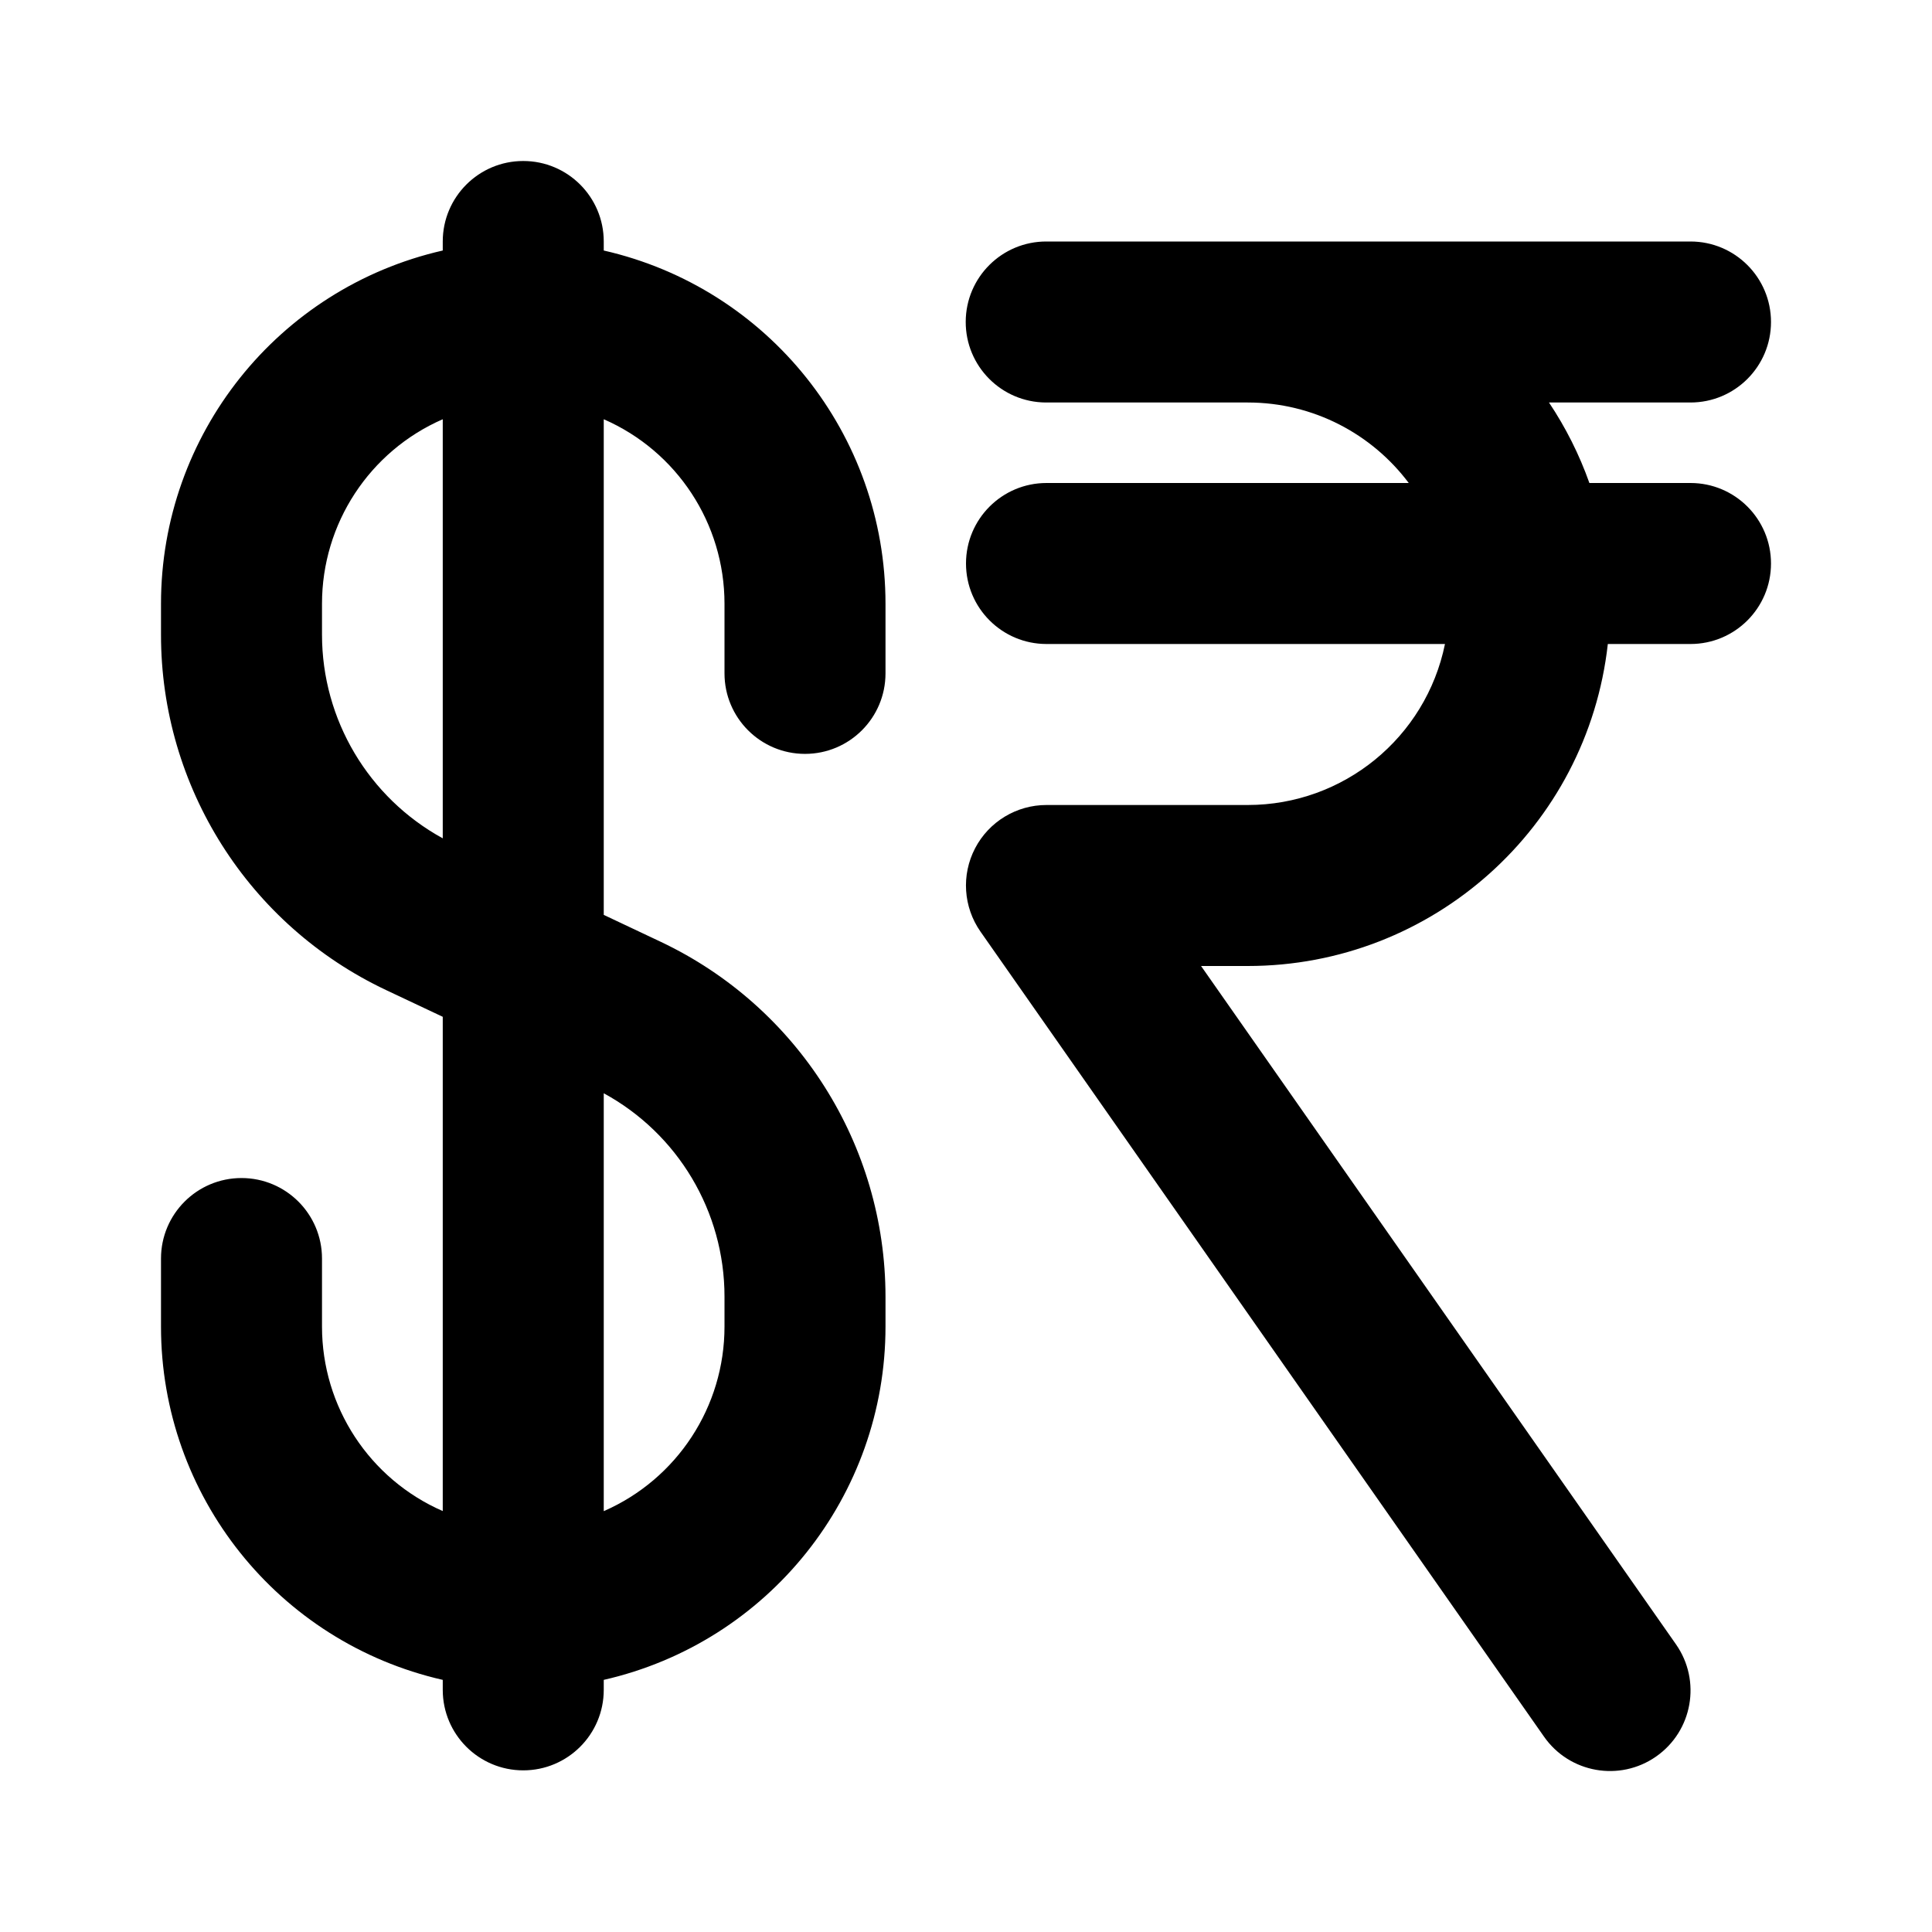
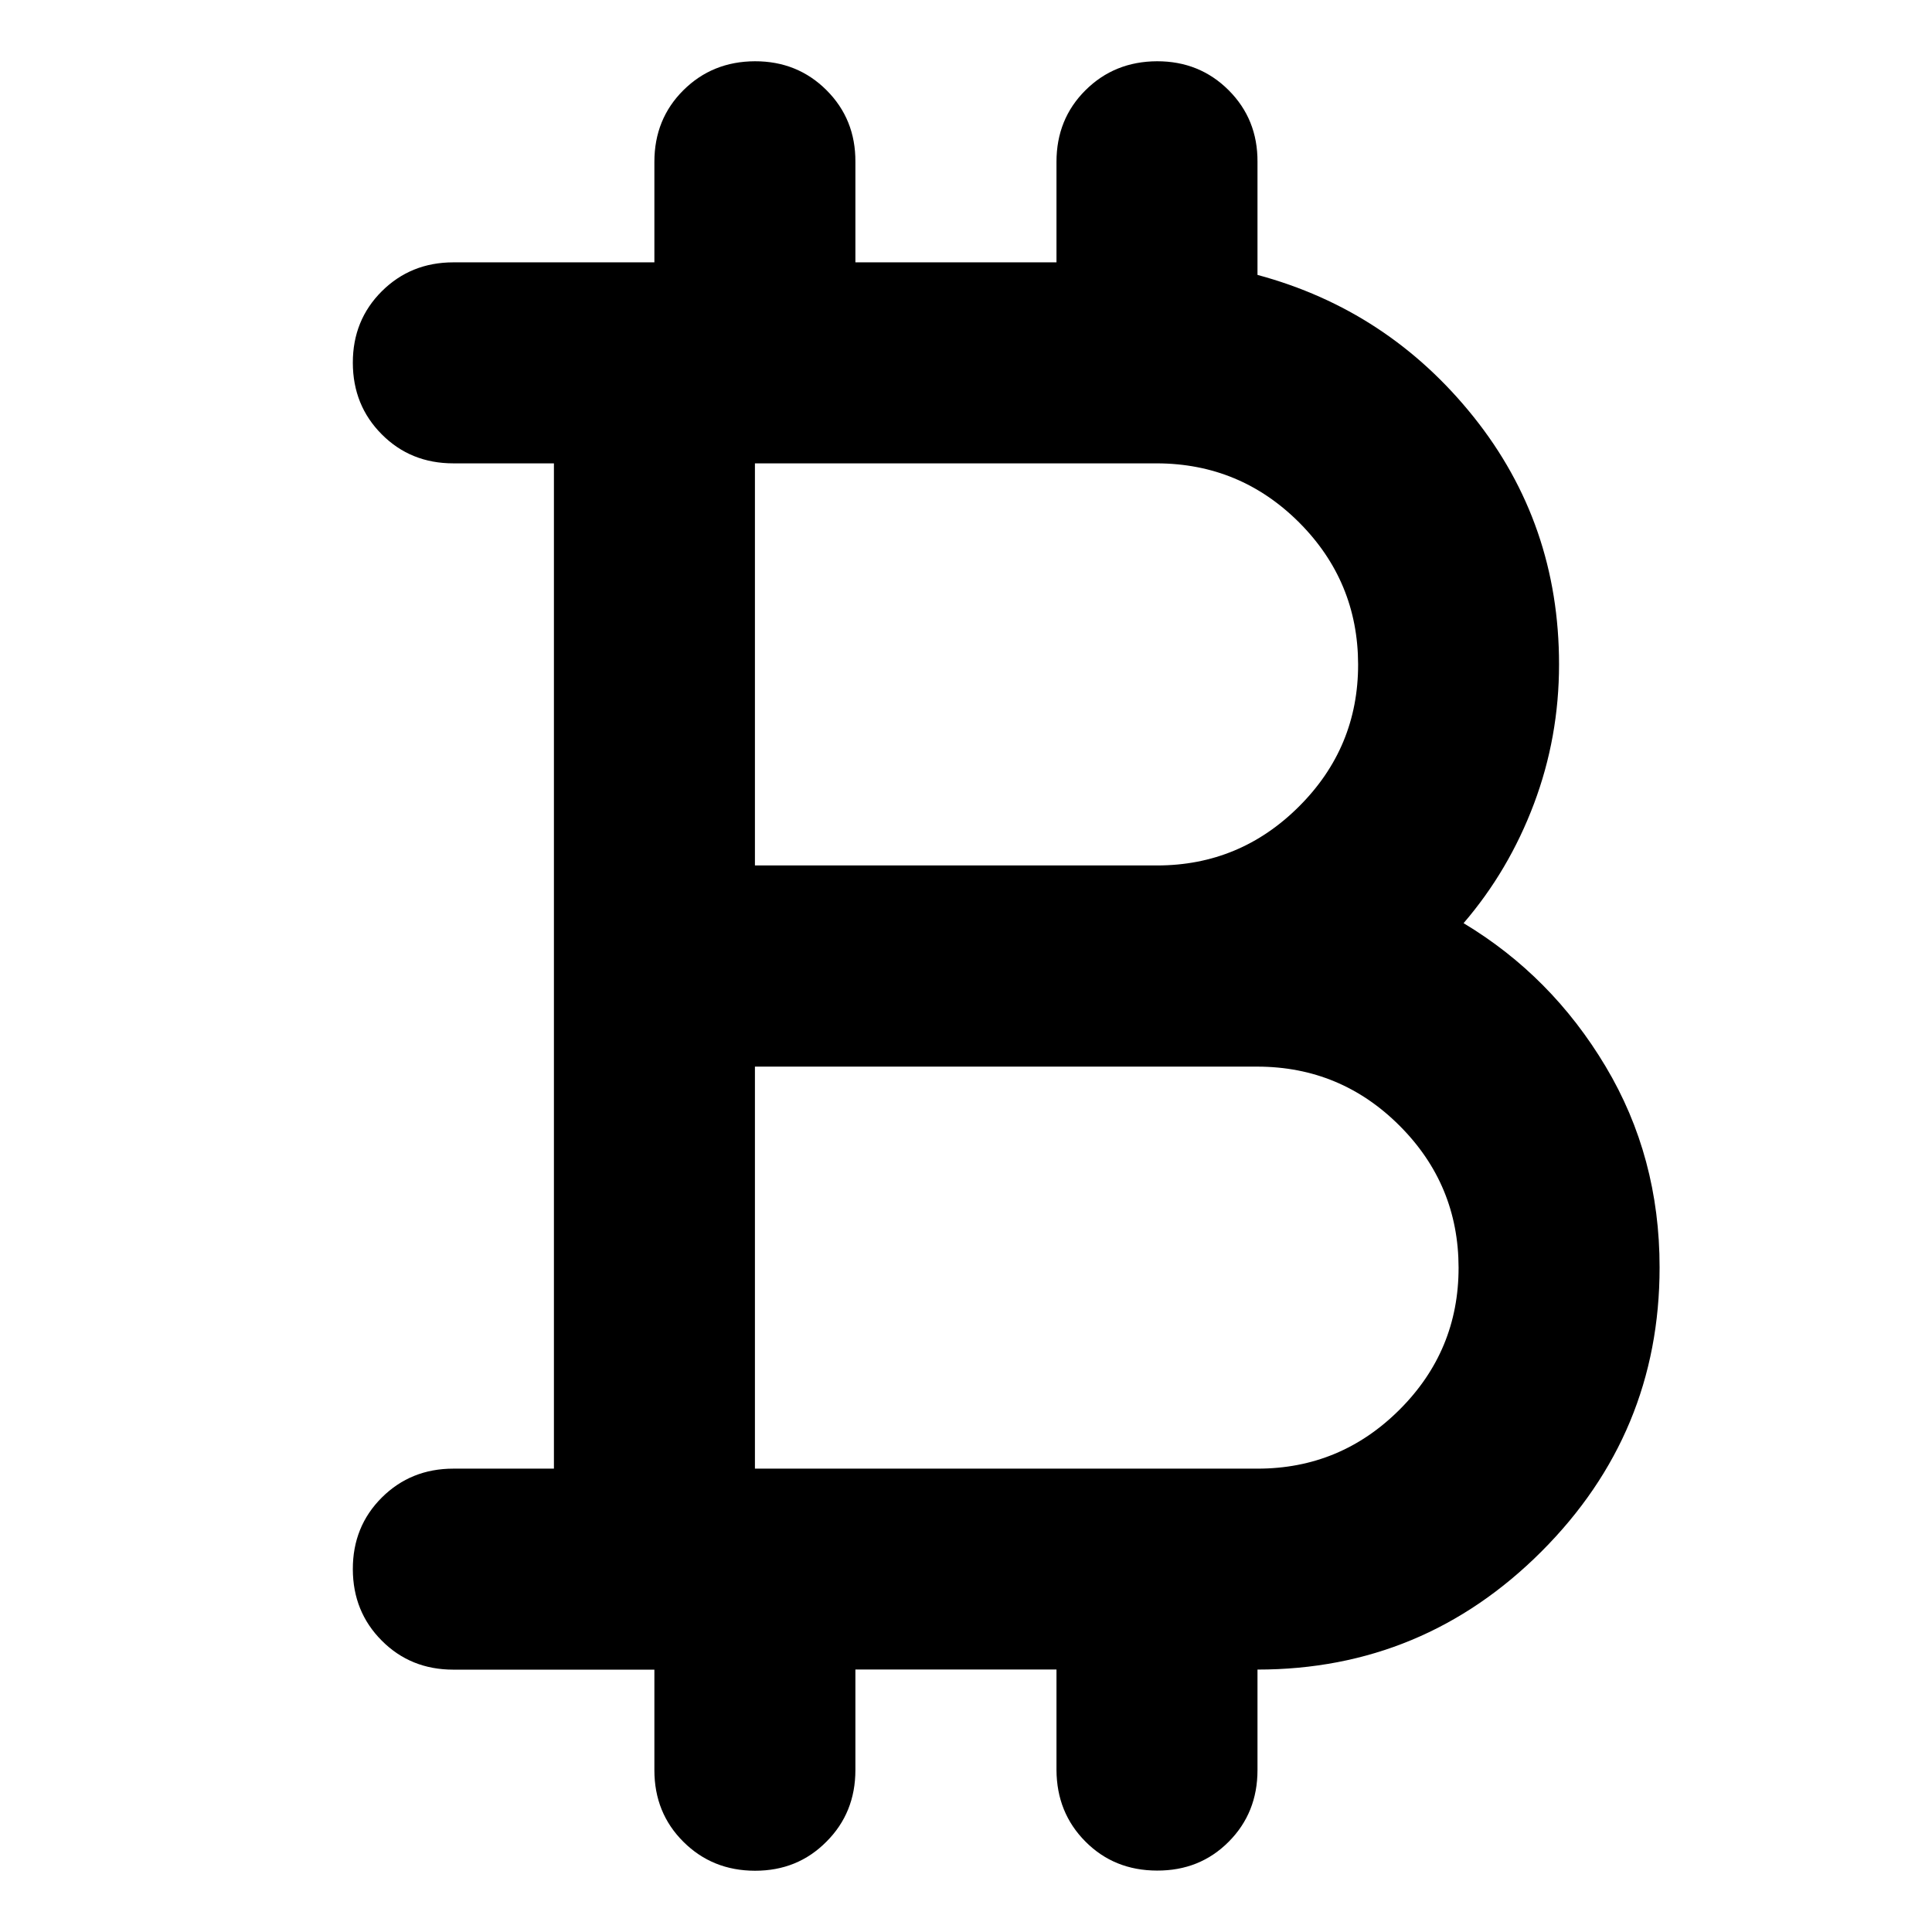
- <svg xmlns="http://www.w3.org/2000/svg" width="512" height="512" viewBox="0 0 24 24">
-   <path fill="currentColor" d="M7.5 3v.112A4.5 4.5 0 0 1 11 7.5v.865a1 1 0 1 1-2 0V7.5a2.5 2.5 0 0 0-1.5-2.292v6.157l.709.335A4.88 4.88 0 0 1 11 16.107v.372a4.5 4.5 0 0 1-3.5 4.389v.124a1 1 0 0 1-2 0v-.124A4.5 4.5 0 0 1 2 16.479v-.845a1 1 0 1 1 2 0v.845a2.5 2.5 0 0 0 1.5 2.292v-6.14l-.704-.332A4.88 4.88 0 0 1 2 7.884V7.5a4.5 4.5 0 0 1 3.5-4.388V3a1 1 0 0 1 2 0m-2 2.208A2.5 2.5 0 0 0 4 7.5v.384c0 1.058.58 2.026 1.5 2.53zm2 8.374v5.19A2.5 2.5 0 0 0 9 16.478v-.372c0-1.057-.58-2.024-1.5-2.525M13 3a1 1 0 0 0-.007 2H15.5c.818 0 1.544.393 2 1H13a1 1 0 1 0 0 2h4.95a2.5 2.5 0 0 1-2.45 2H13a1 1 0 0 0-.82 1.573l7 10a1 1 0 0 0 1.64-1.146L14.92 12h.58a4.5 4.5 0 0 0 4.473-4H21a1 1 0 1 0 0-2h-1.256a4.5 4.5 0 0 0-.502-1H21a1 1 0 1 0 0-2z" />
+ <svg xmlns="http://www.w3.org/2000/svg" width="512" height="512" viewBox="0 0 24 24" version="1.1" id="svg4">
+   <defs id="defs8" />
+   <path fill="currentColor" d="M 8.129,21.99 V 20.741 H 5.632 q -0.531,0 -0.889,-0.36 Q 4.384,20.022 4.383,19.493 4.382,18.963 4.743,18.603 5.104,18.244 5.632,18.244 H 6.881 V 5.756 H 5.632 q -0.531,0 -0.889,-0.36 Q 4.384,5.037 4.383,4.507 4.382,3.978 4.743,3.618 5.104,3.259 5.632,3.259 H 8.129 V 2.01 q 0,-0.531 0.36,-0.889 0.36,-0.358 0.889,-0.36 0.529,-0.001 0.89,0.36 0.361,0.361 0.358,0.889 v 1.249 h 2.498 V 2.01 q 0,-0.531 0.36,-0.889 0.36,-0.358 0.889,-0.36 0.529,-0.001 0.89,0.36 0.361,0.361 0.358,0.889 v 1.405 q 1.623,0.437 2.685,1.764 1.061,1.327 1.061,3.074 0,0.905 -0.312,1.733 -0.312,0.828 -0.874,1.482 1.093,0.656 1.764,1.779 0.672,1.124 0.671,2.498 0,2.06 -1.467,3.528 -1.467,1.467 -3.528,1.467 v 1.249 q 0,0.531 -0.358,0.89 -0.358,0.36 -0.89,0.358 -0.532,-0.001 -0.889,-0.36 -0.357,-0.358 -0.36,-0.889 v -1.249 h -2.498 v 1.249 q 0,0.531 -0.36,0.89 Q 9.908,23.24 9.378,23.239 8.849,23.238 8.489,22.879 8.129,22.521 8.129,21.99 M 9.378,10.751 h 4.995 q 1.03,0 1.764,-0.733 Q 16.872,9.285 16.871,8.254 16.869,7.222 16.138,6.49 15.406,5.759 14.373,5.756 H 9.378 Z m 0,7.493 h 6.244 q 1.03,0 1.764,-0.733 0.734,-0.733 0.733,-1.764 -0.001,-1.031 -0.733,-1.763 -0.732,-0.732 -1.764,-0.734 H 9.378 Z" id="path2" style="stroke-width:1.249" />
</svg>
